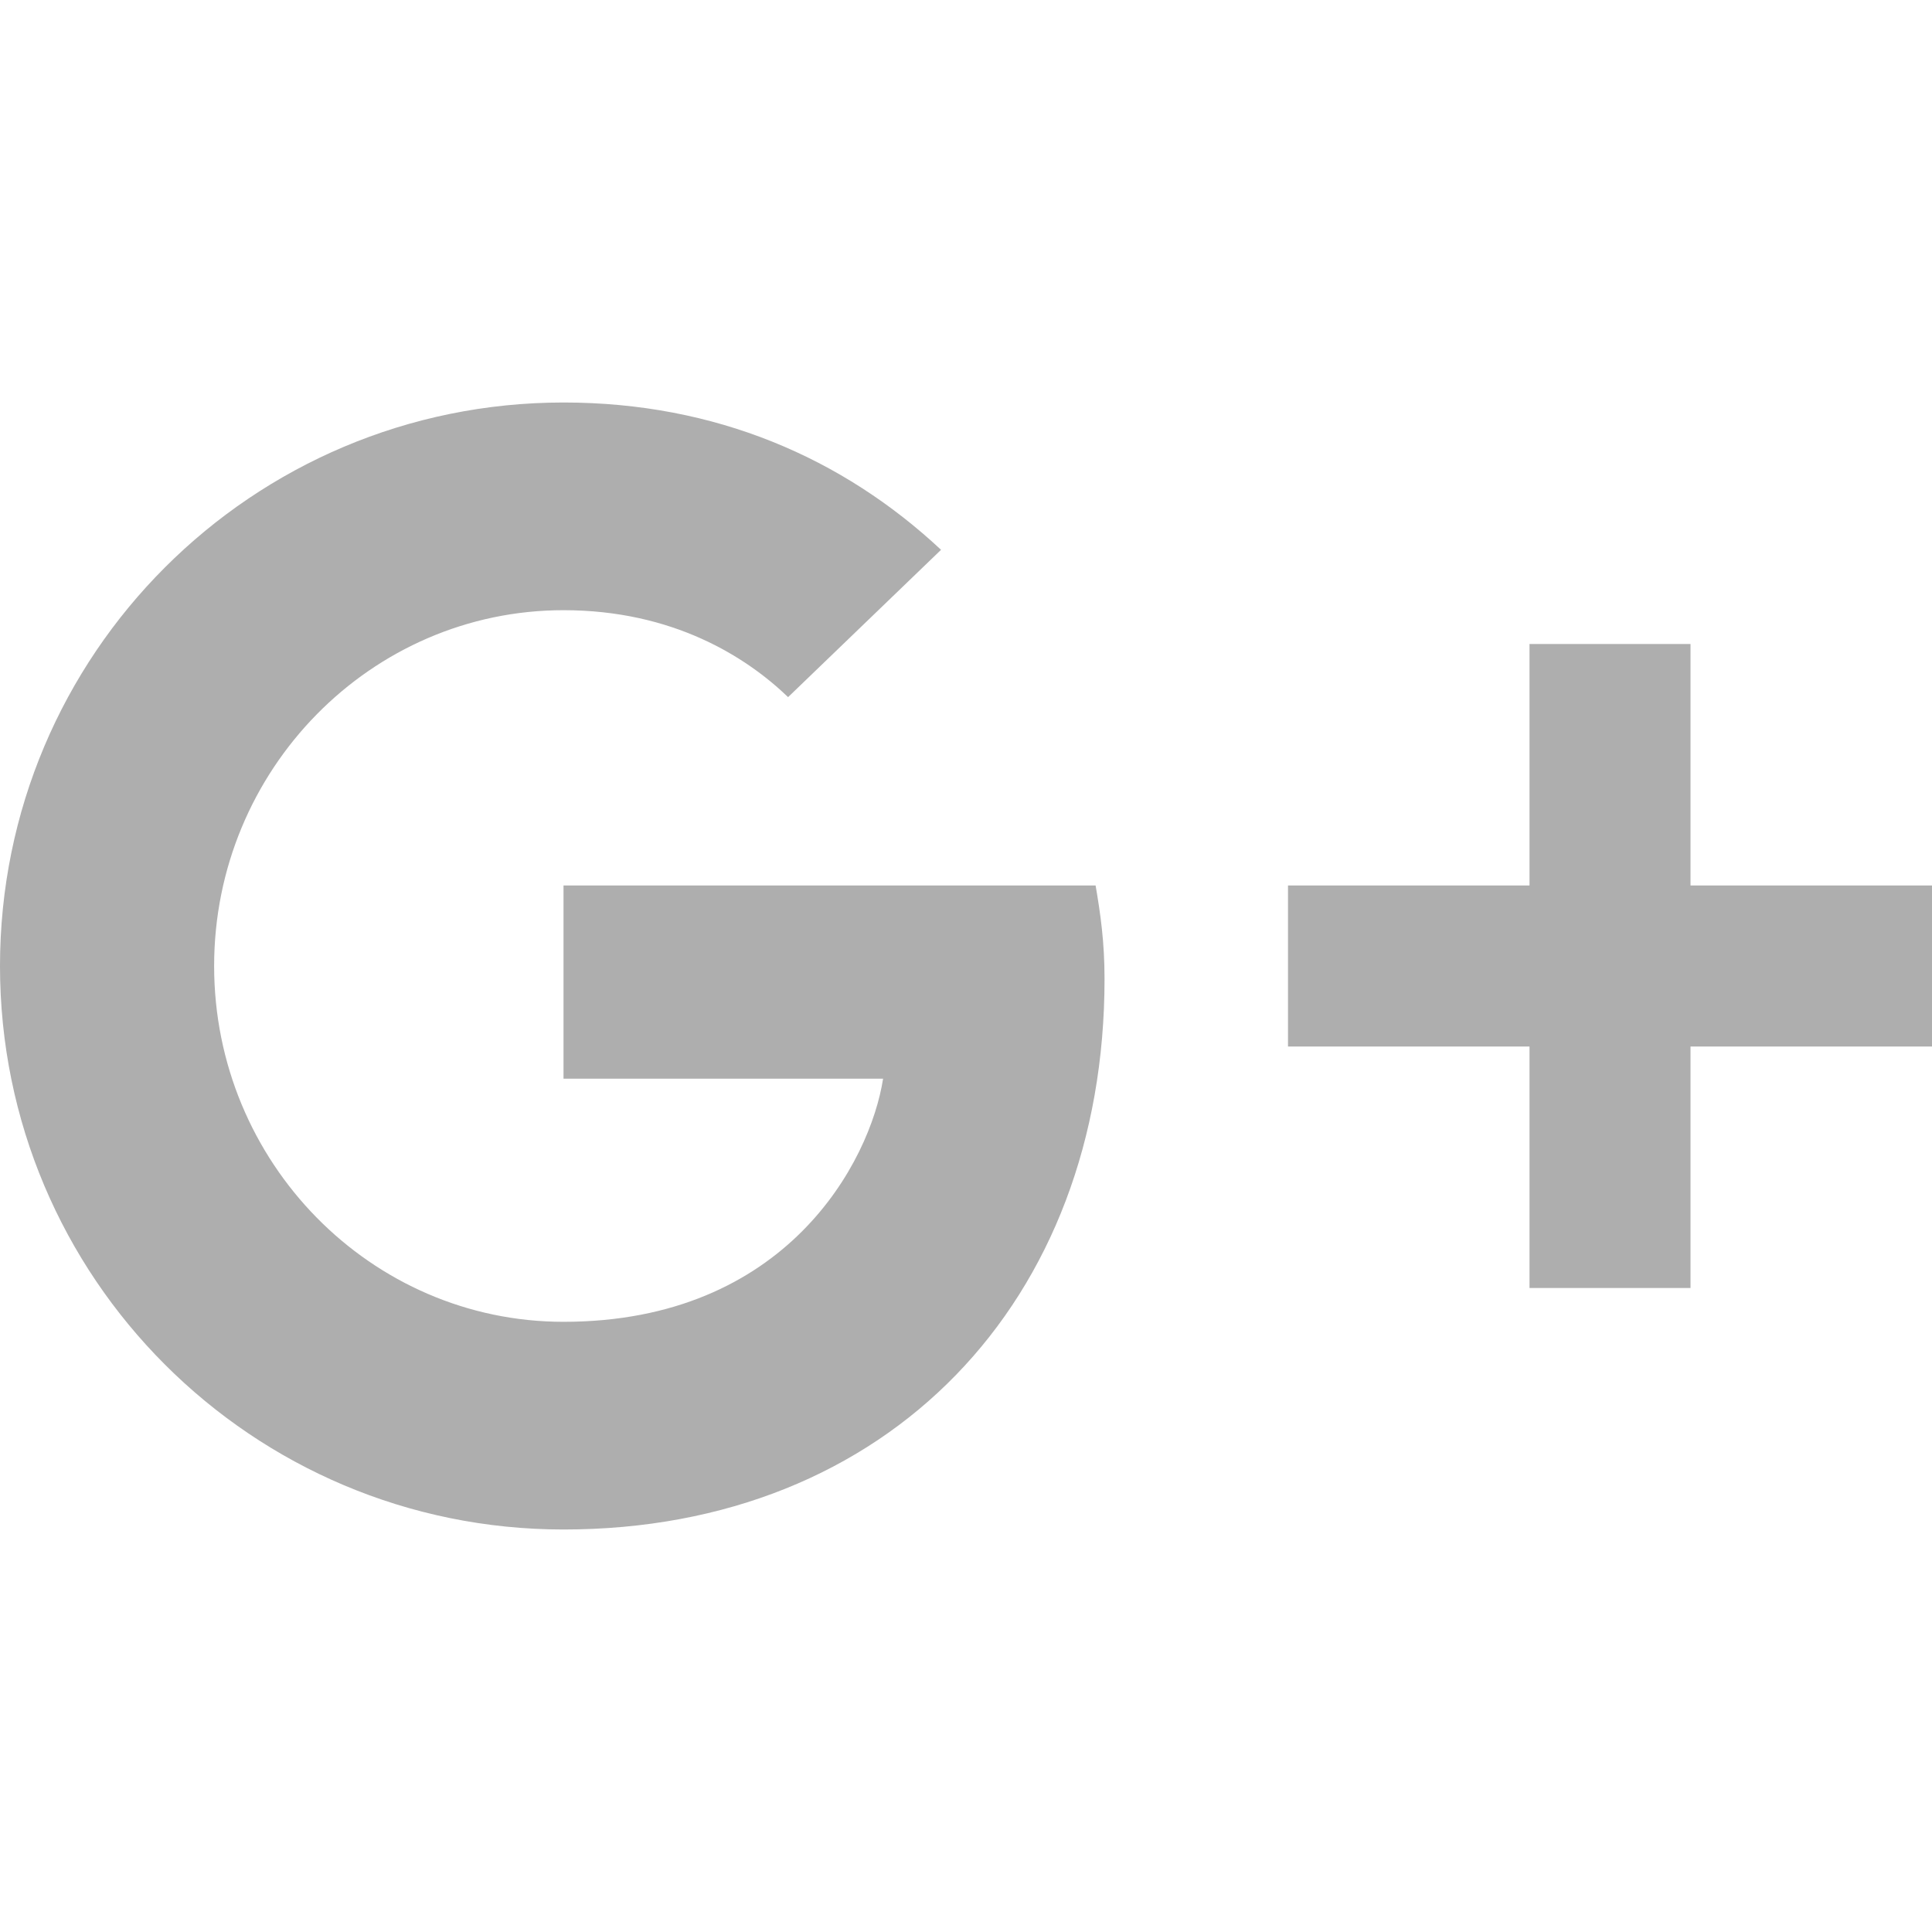
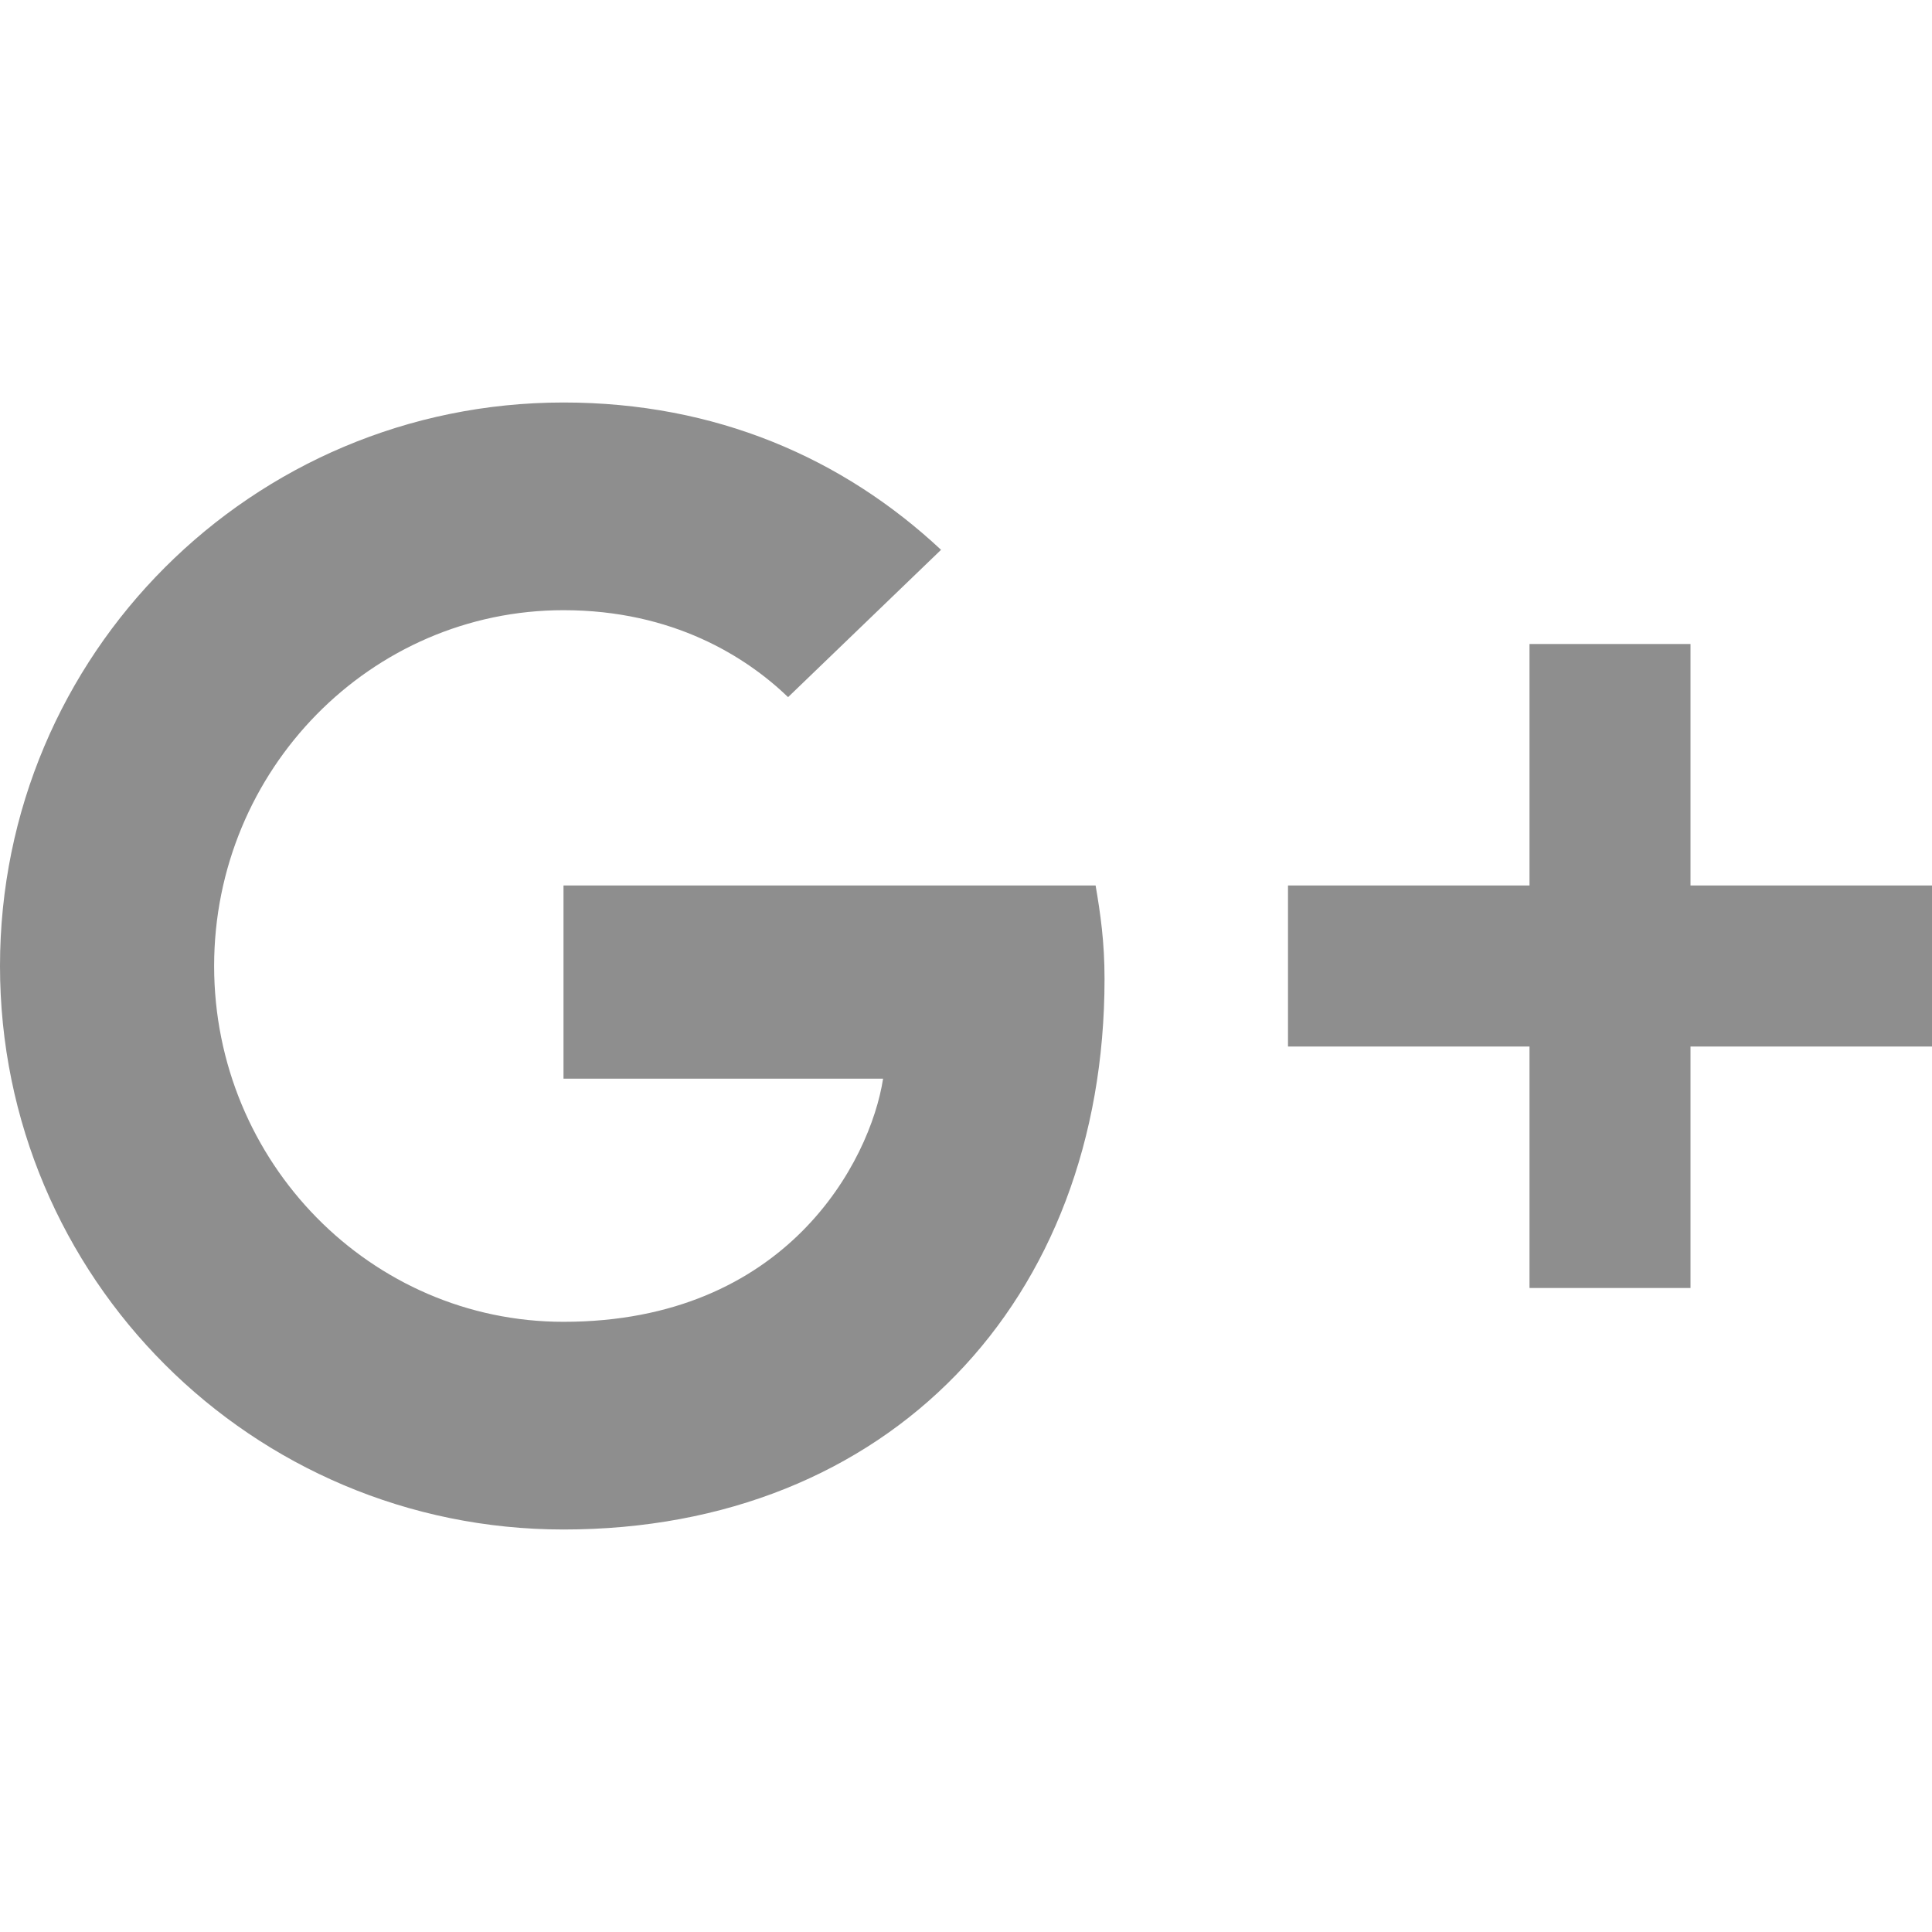
<svg xmlns="http://www.w3.org/2000/svg" width="24" height="24">
-   <path fill="#aeaeae" d="M7 11v2.4h3.97c-.16 1.029-1.2 3.02-3.97 3.02-2.39 0-4.34-1.979-4.34-4.42 0-2.44 1.95-4.42 4.34-4.42 1.36 0 2.27.58 2.79 1.08l1.9-1.83C10.47 5.69 8.89 5 7 5c-3.87 0-7 3.13-7 7s3.13 7 7 7c4.04 0 6.721-2.84 6.721-6.84 0-.46-.051-.81-.111-1.16H7zm17 0v2h-3v3h-2v-3h-3v-2h3V8h2v3h3z" />
+   <path fill="#8e8e8e" d="M7 11v2.4h3.97c-.16 1.029-1.2 3.02-3.97 3.02-2.39 0-4.34-1.979-4.34-4.42 0-2.44 1.95-4.42 4.34-4.42 1.36 0 2.27.58 2.79 1.08l1.9-1.83C10.47 5.69 8.89 5 7 5c-3.87 0-7 3.13-7 7s3.13 7 7 7c4.04 0 6.721-2.84 6.721-6.84 0-.46-.051-.81-.111-1.16H7zm17 0v2h-3v3h-2v-3h-3v-2h3V8h2v3h3z" />
</svg>
